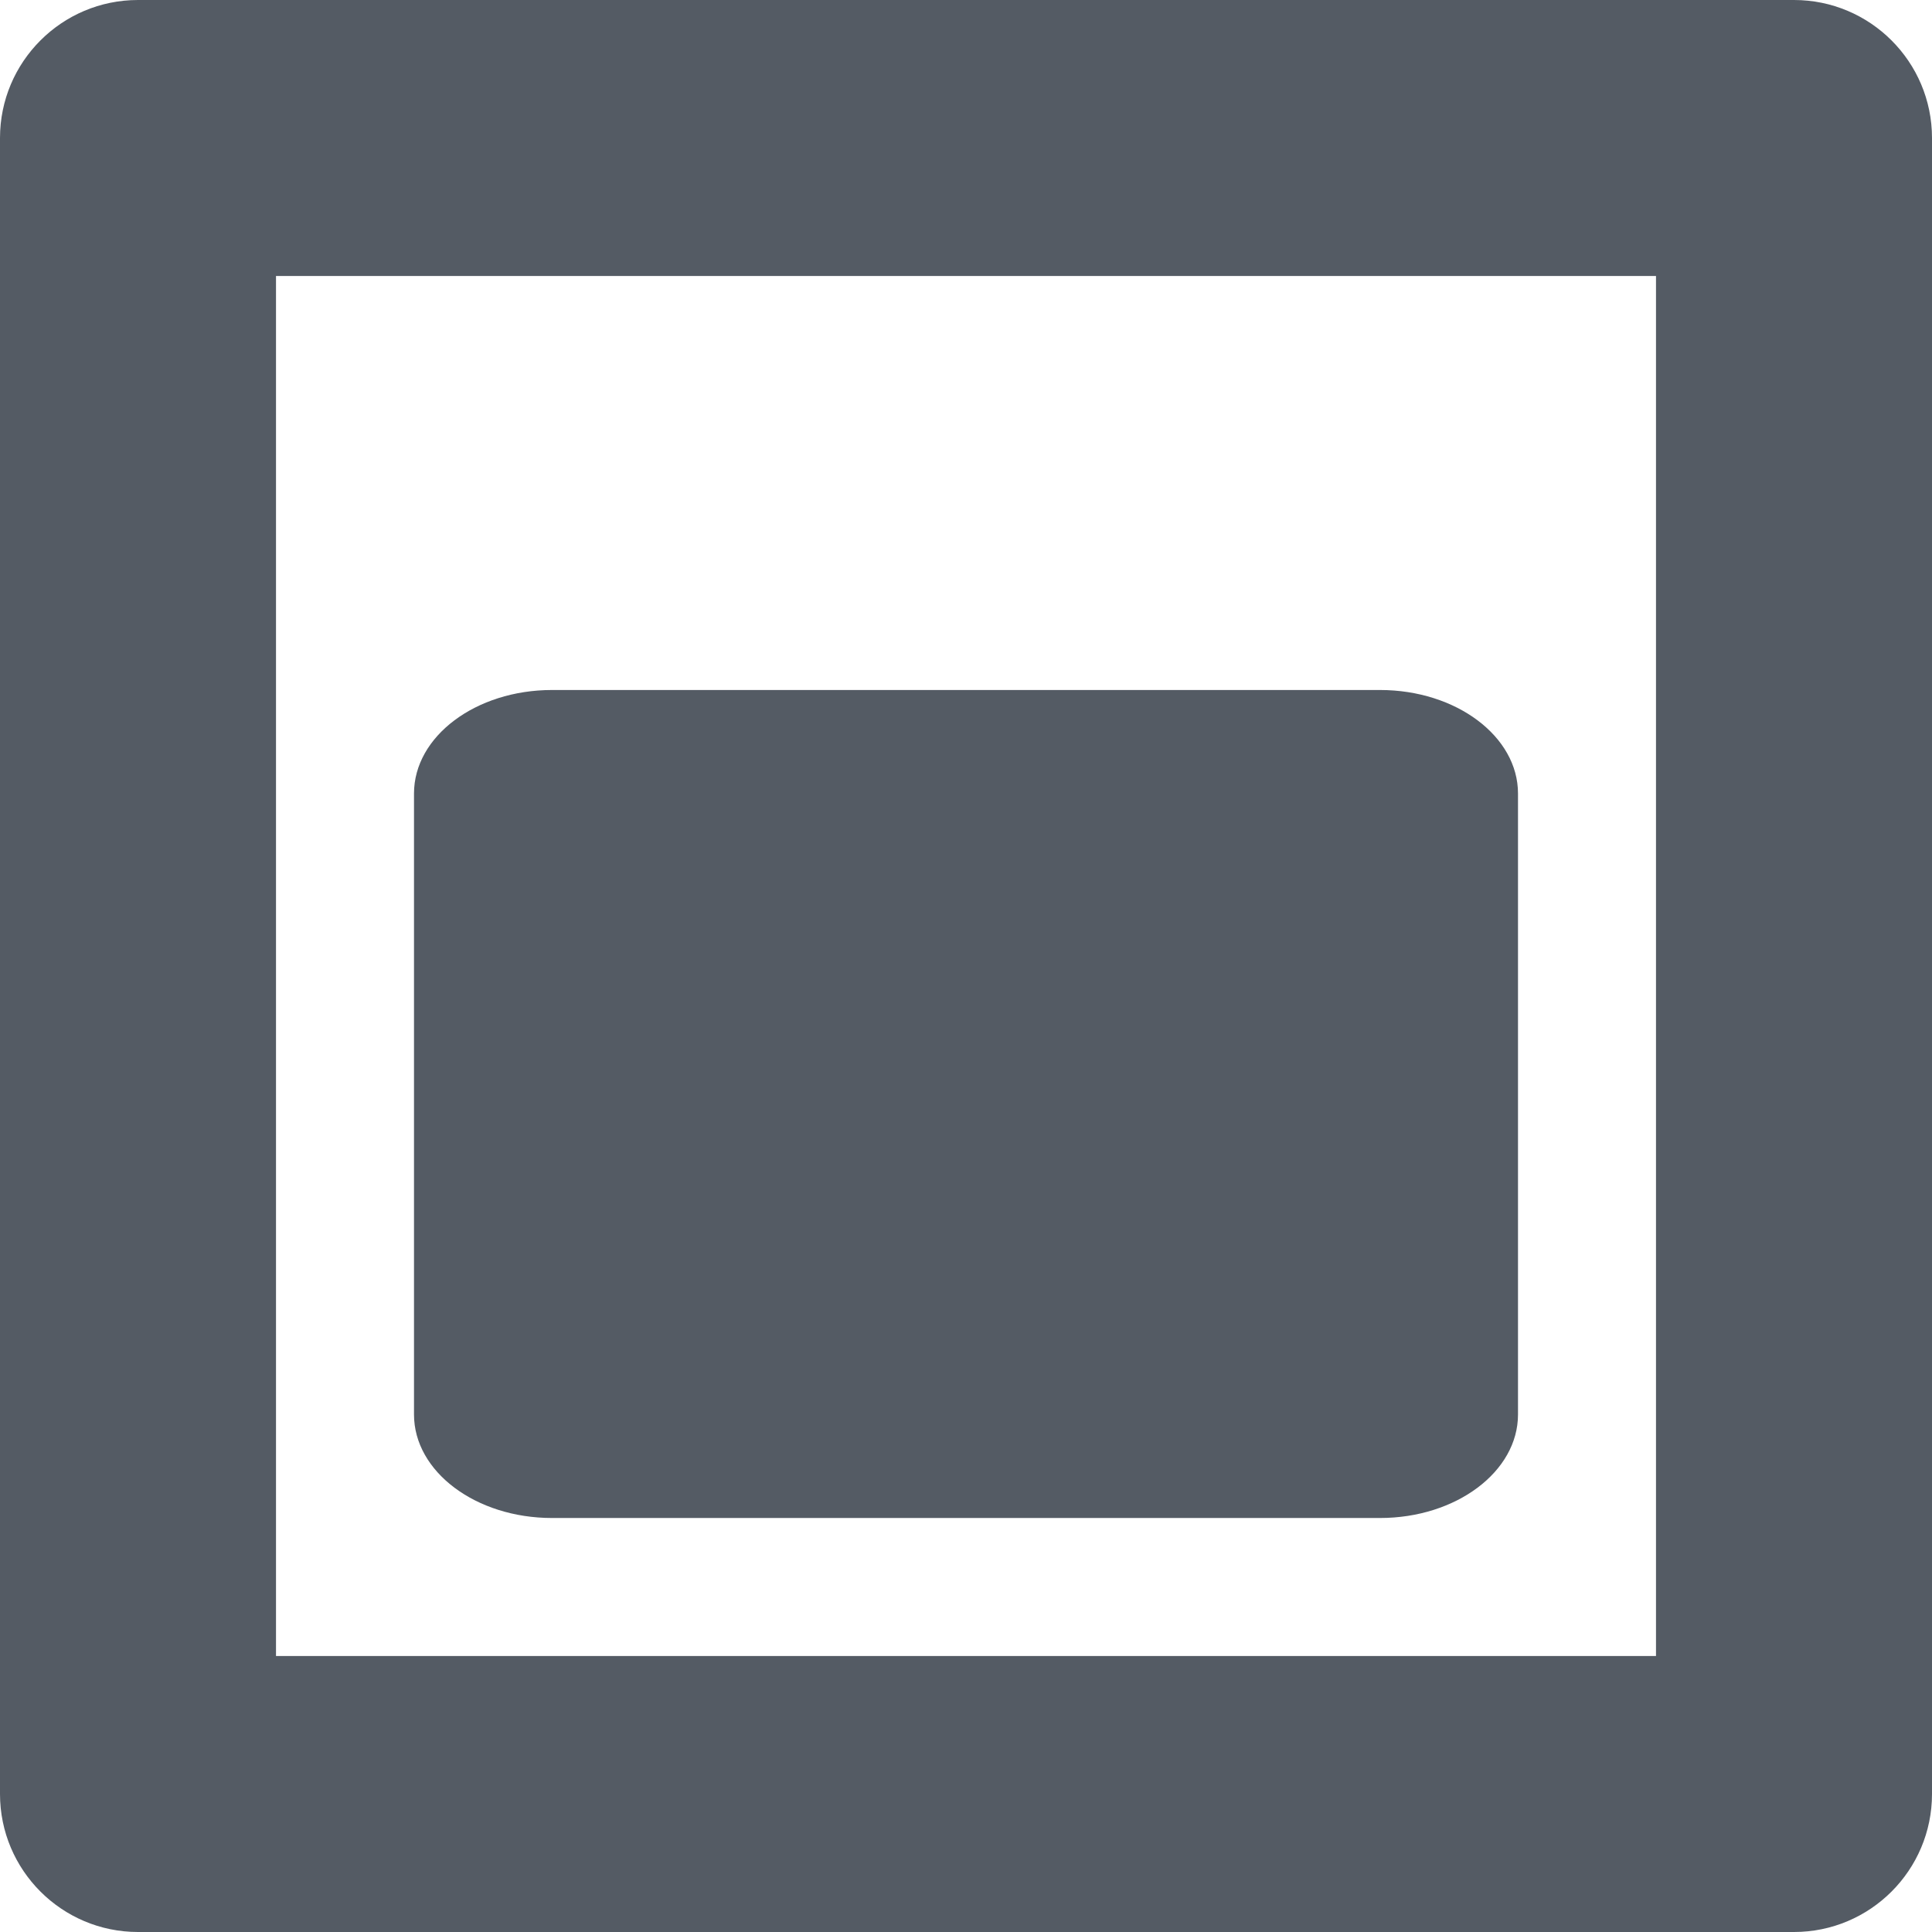
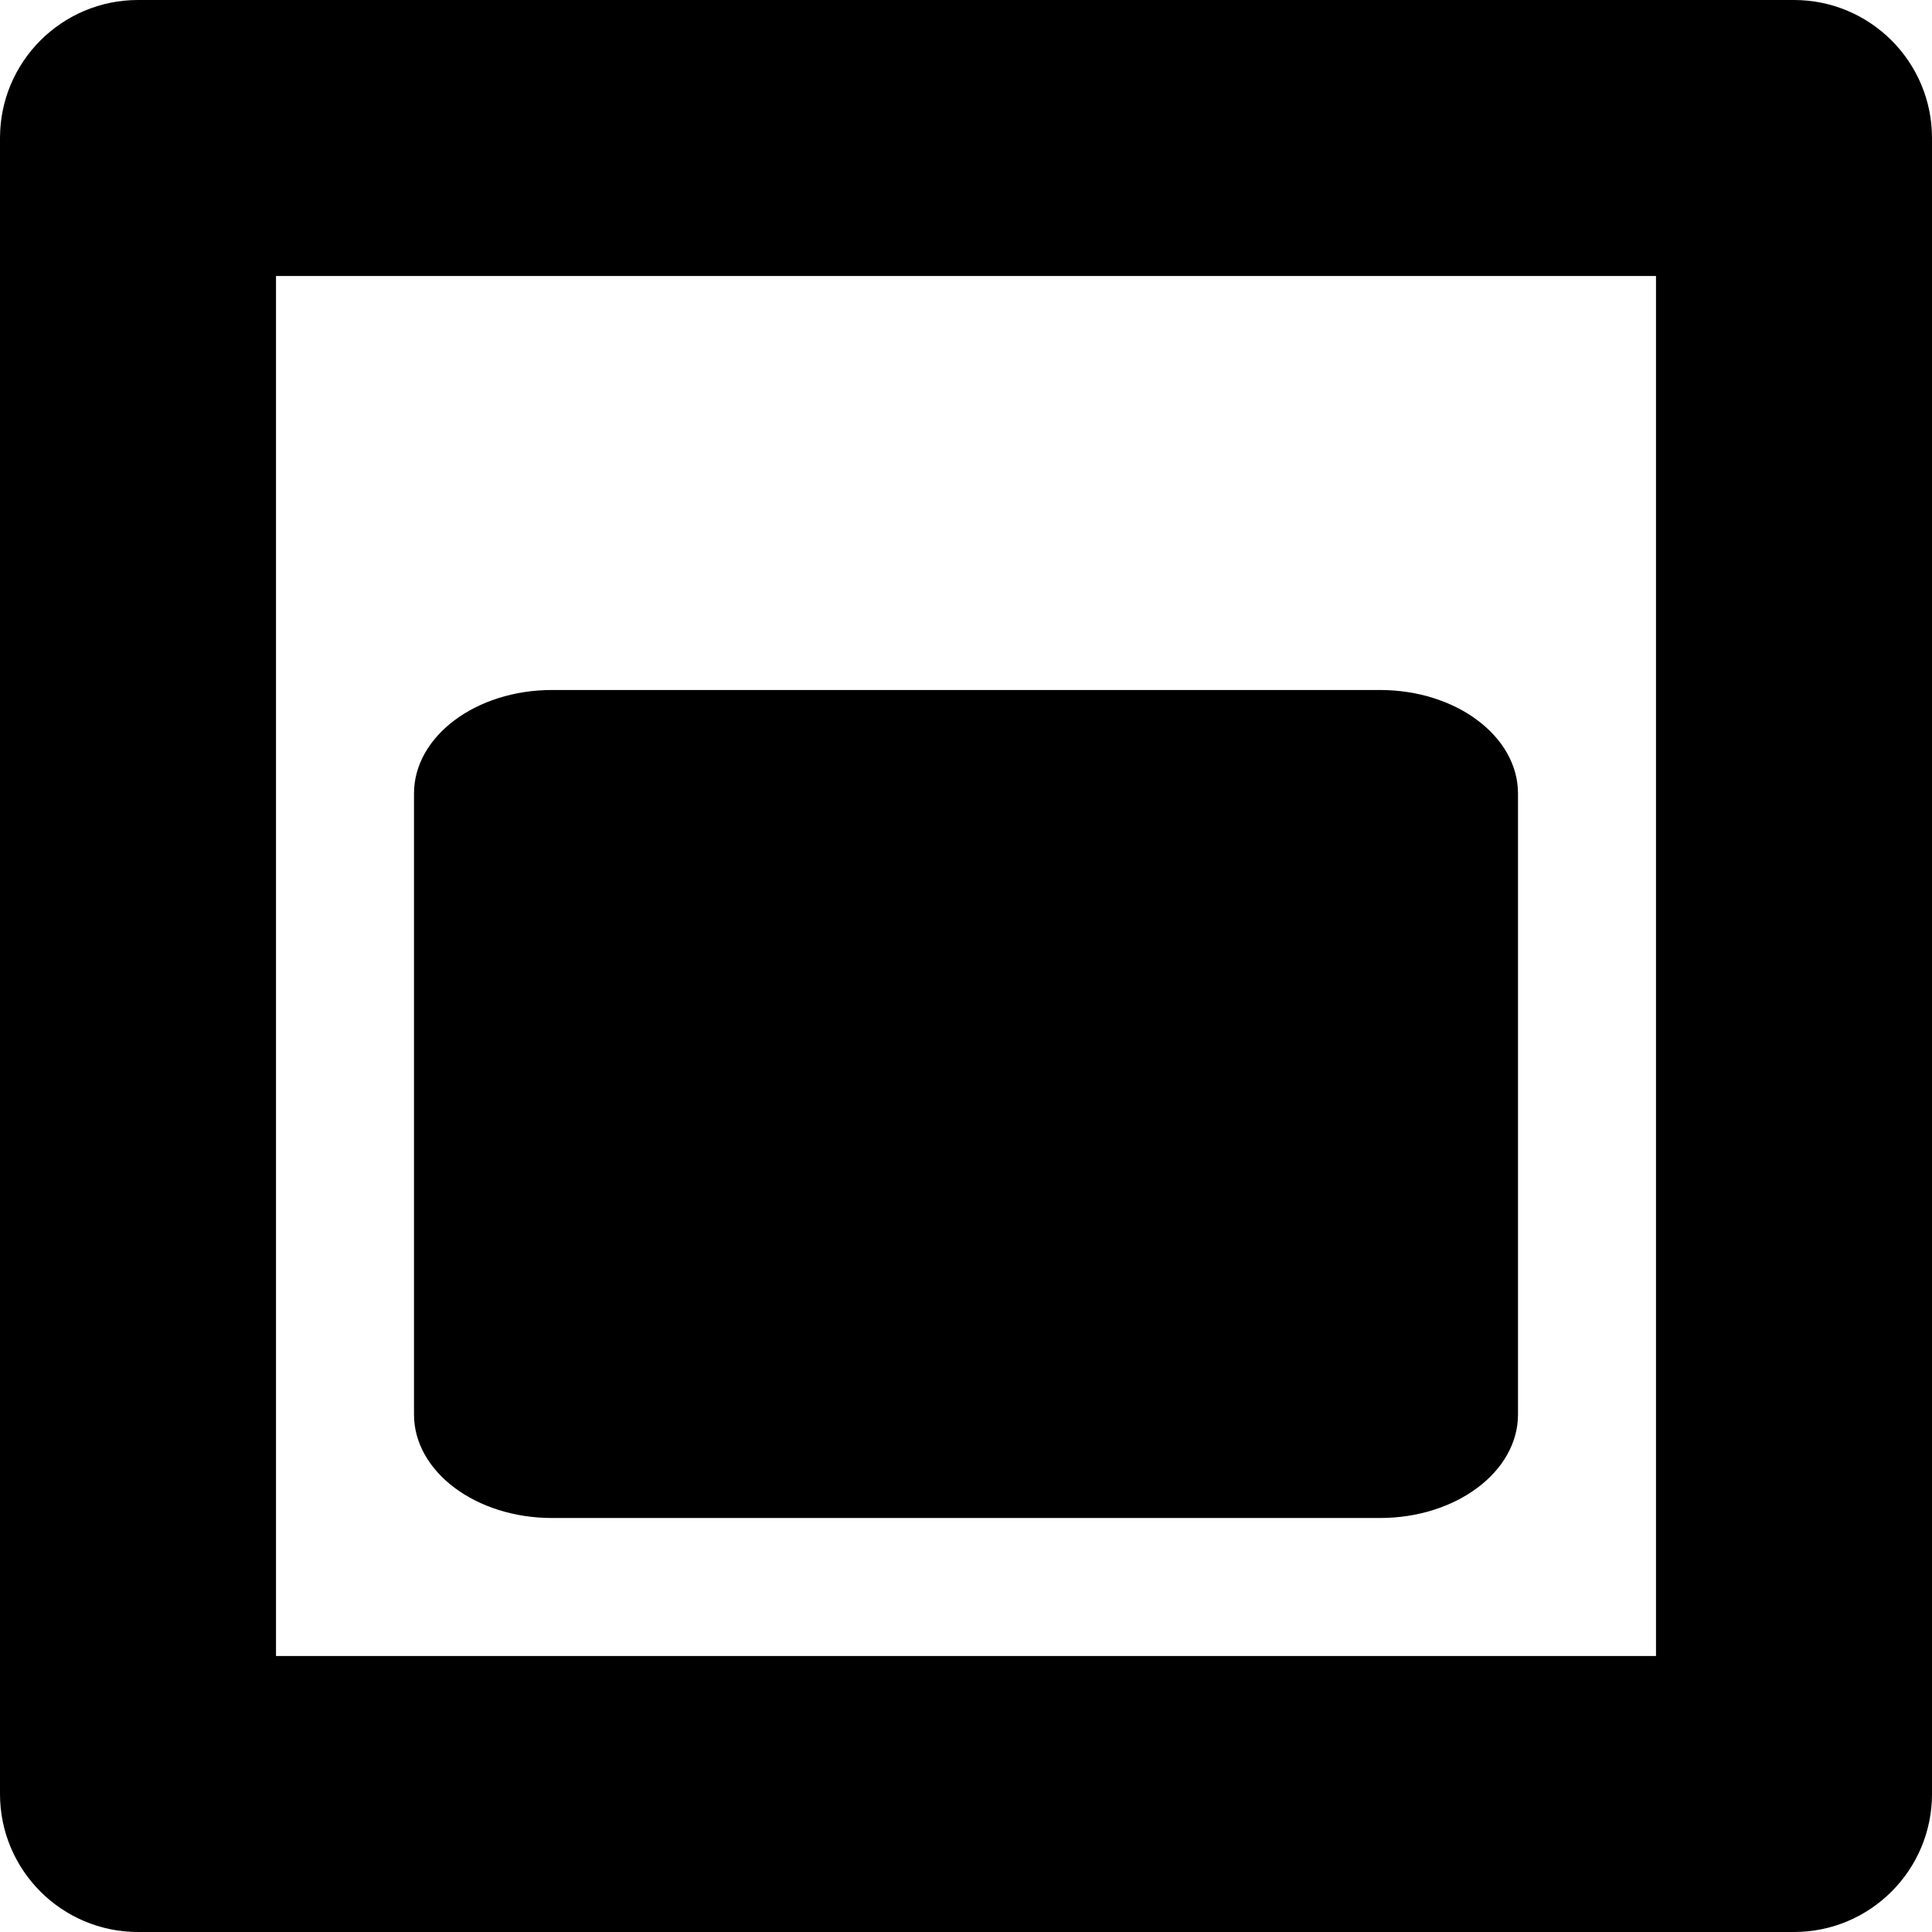
<svg xmlns="http://www.w3.org/2000/svg" width="14px" height="14px" viewBox="0 0 14 14" version="1.1">
-   <g id="Page-3" stroke="none" stroke-width="1" fill="none" fill-rule="evenodd">
-     <g id="Instances-Split-Screen-Copy" transform="translate(-1130, -50)" fill="#545B64">
+   <g id="Page-3" stroke="none" stroke-width="1">
+     <g id="Instances-Split-Screen-Copy" transform="translate(-1130, -50)">
      <g id="Group-10" transform="translate(3, 30)">
        <g id="Group-9" transform="translate(0, 19)">
          <g id="Group-2" transform="translate(1104, 1)">
            <g id="Group-6" transform="translate(23, 0)">
              <path d="M4,5 C3.448,5 3,5.336 3,5.75 L3,10.25 C3,10.664 3.448,11 4,11 L10,11 C10.552,11 11,10.664 11,10.25 L11,5.75 C11,5.336 10.552,5 10,5 L4,5 Z" id="Path" fill-rule="nonzero" />
              <path d="M1,0 C0.448,0 0,0.448 0,1 L0,13 C0,13.552 0.448,14 1,14 L13,14 C13.552,14 14,13.552 14,13 L14,1 C14,0.448 13.552,0 13,0 L1,0 Z M2,12 L2,2 L12,2 L12,12 L2,12 Z" id="Shape" />
            </g>
          </g>
        </g>
      </g>
    </g>
  </g>
</svg>
